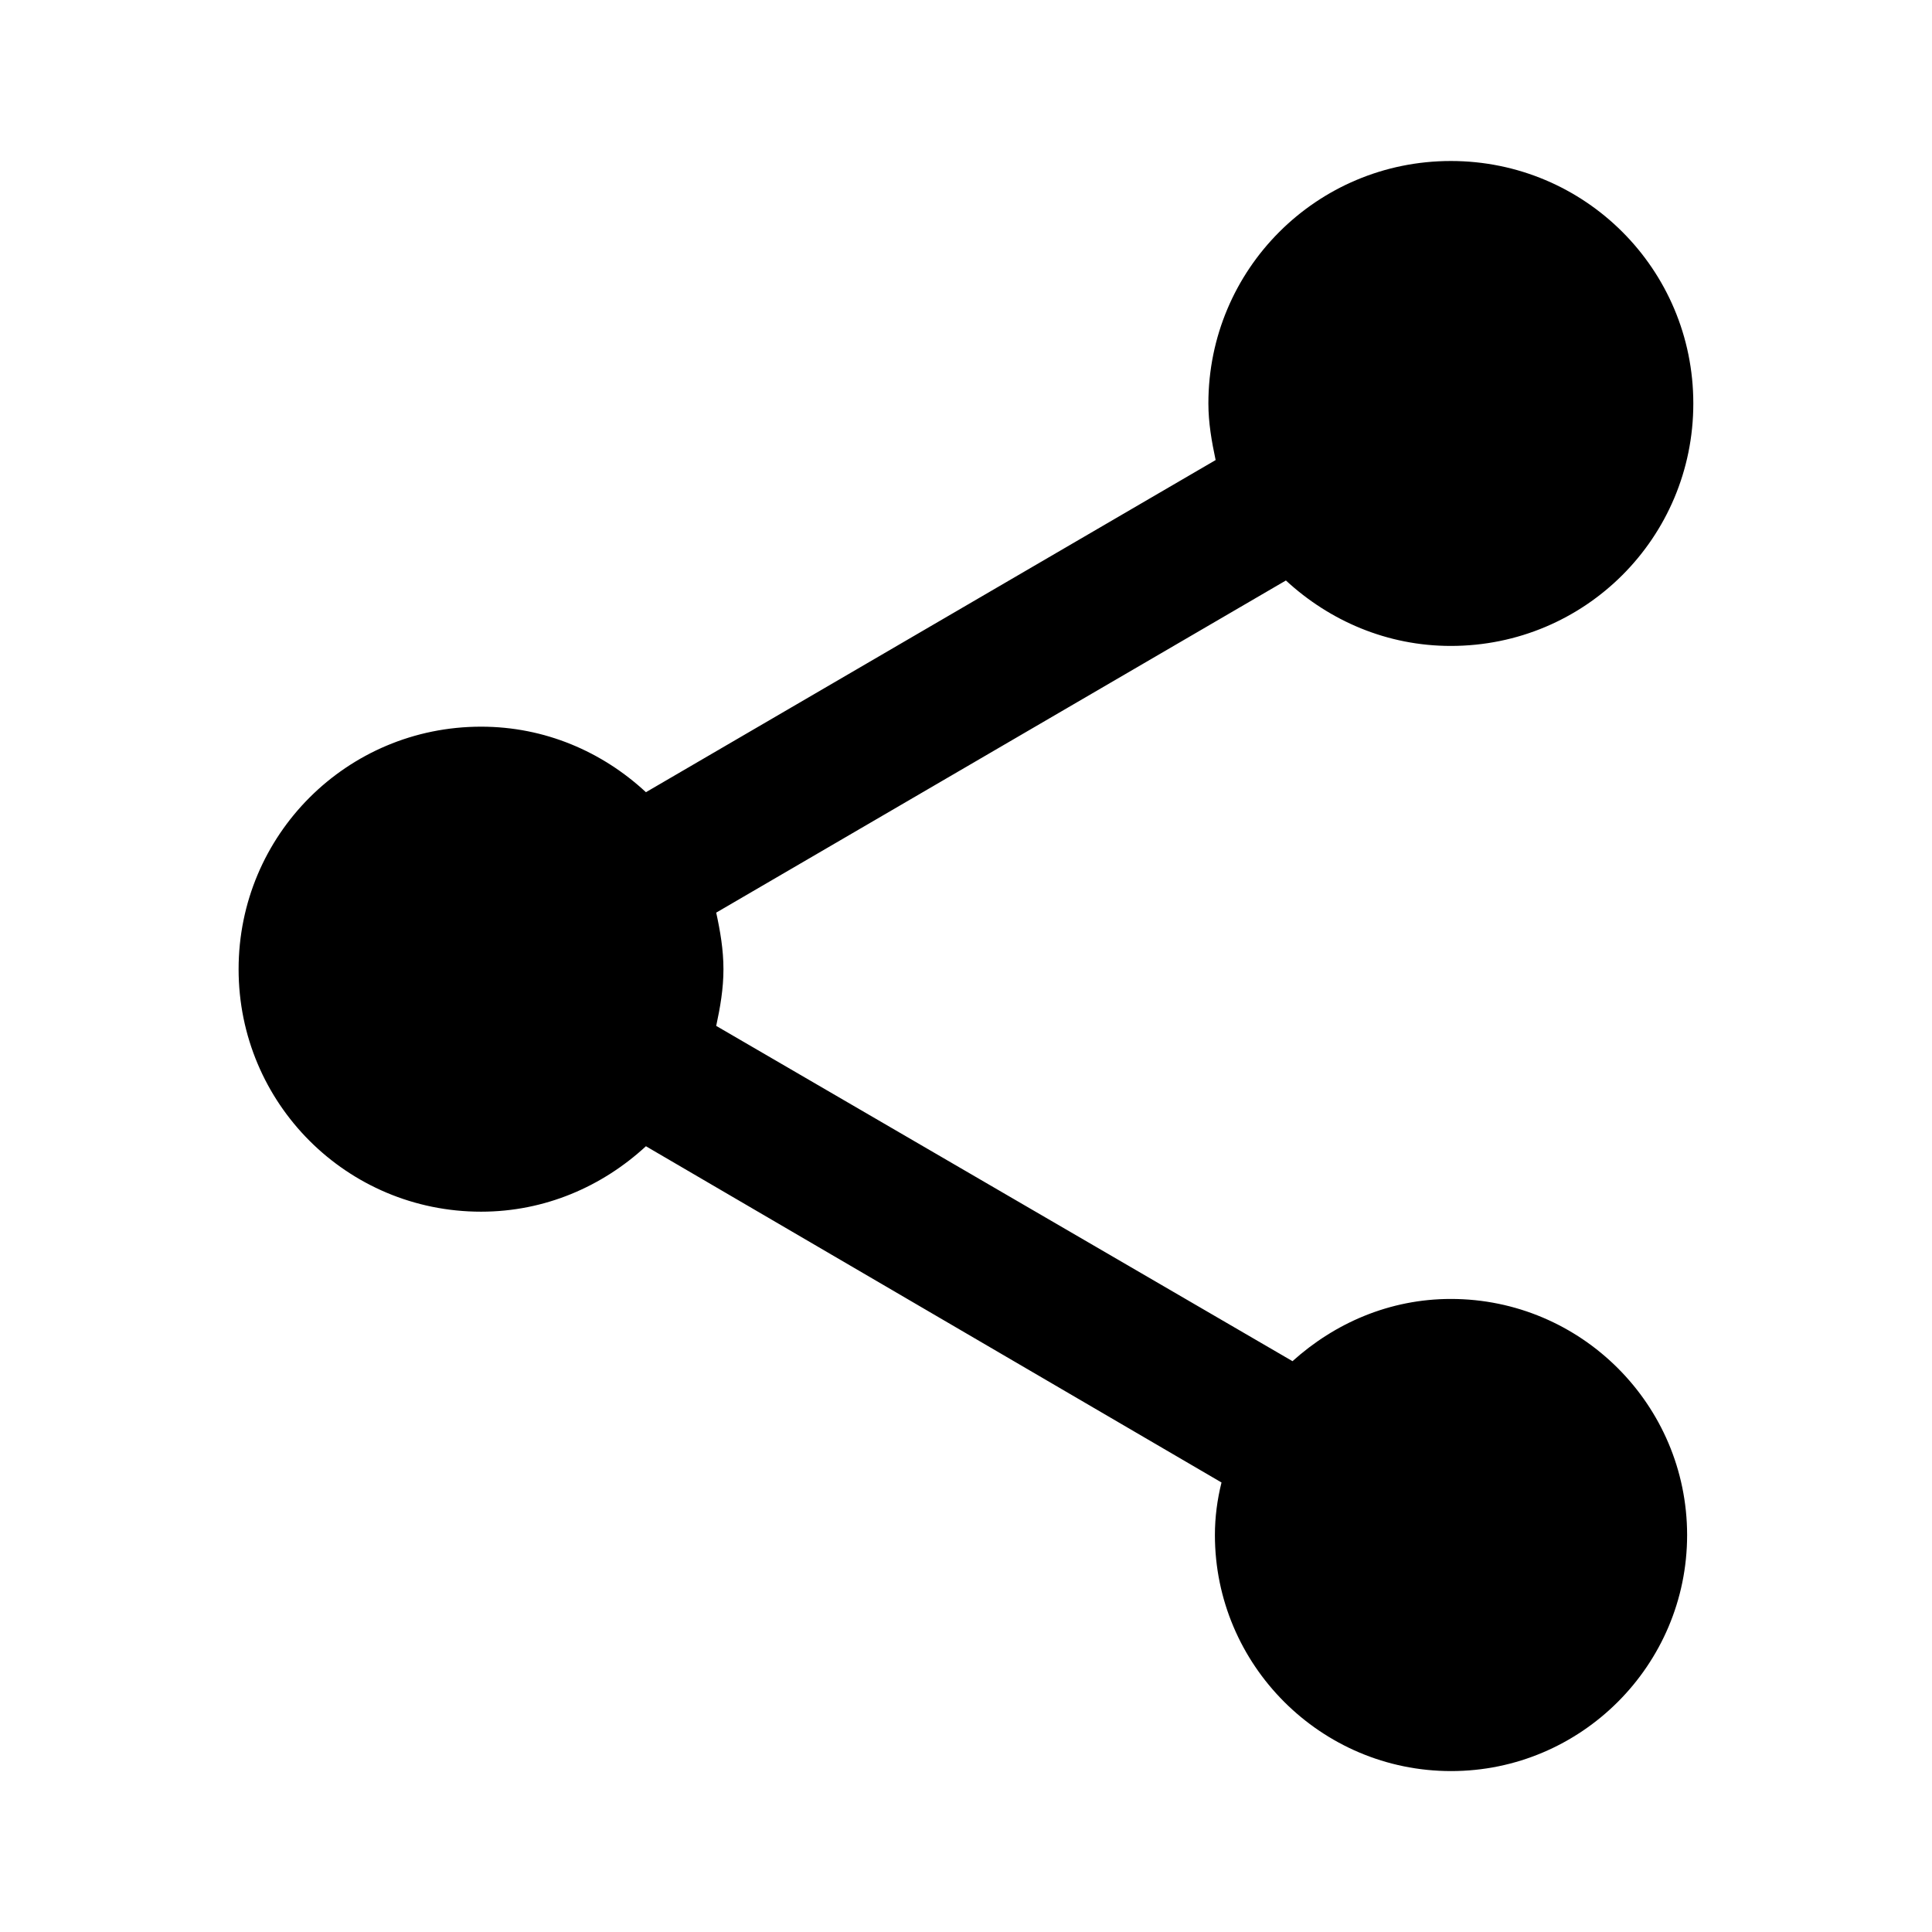
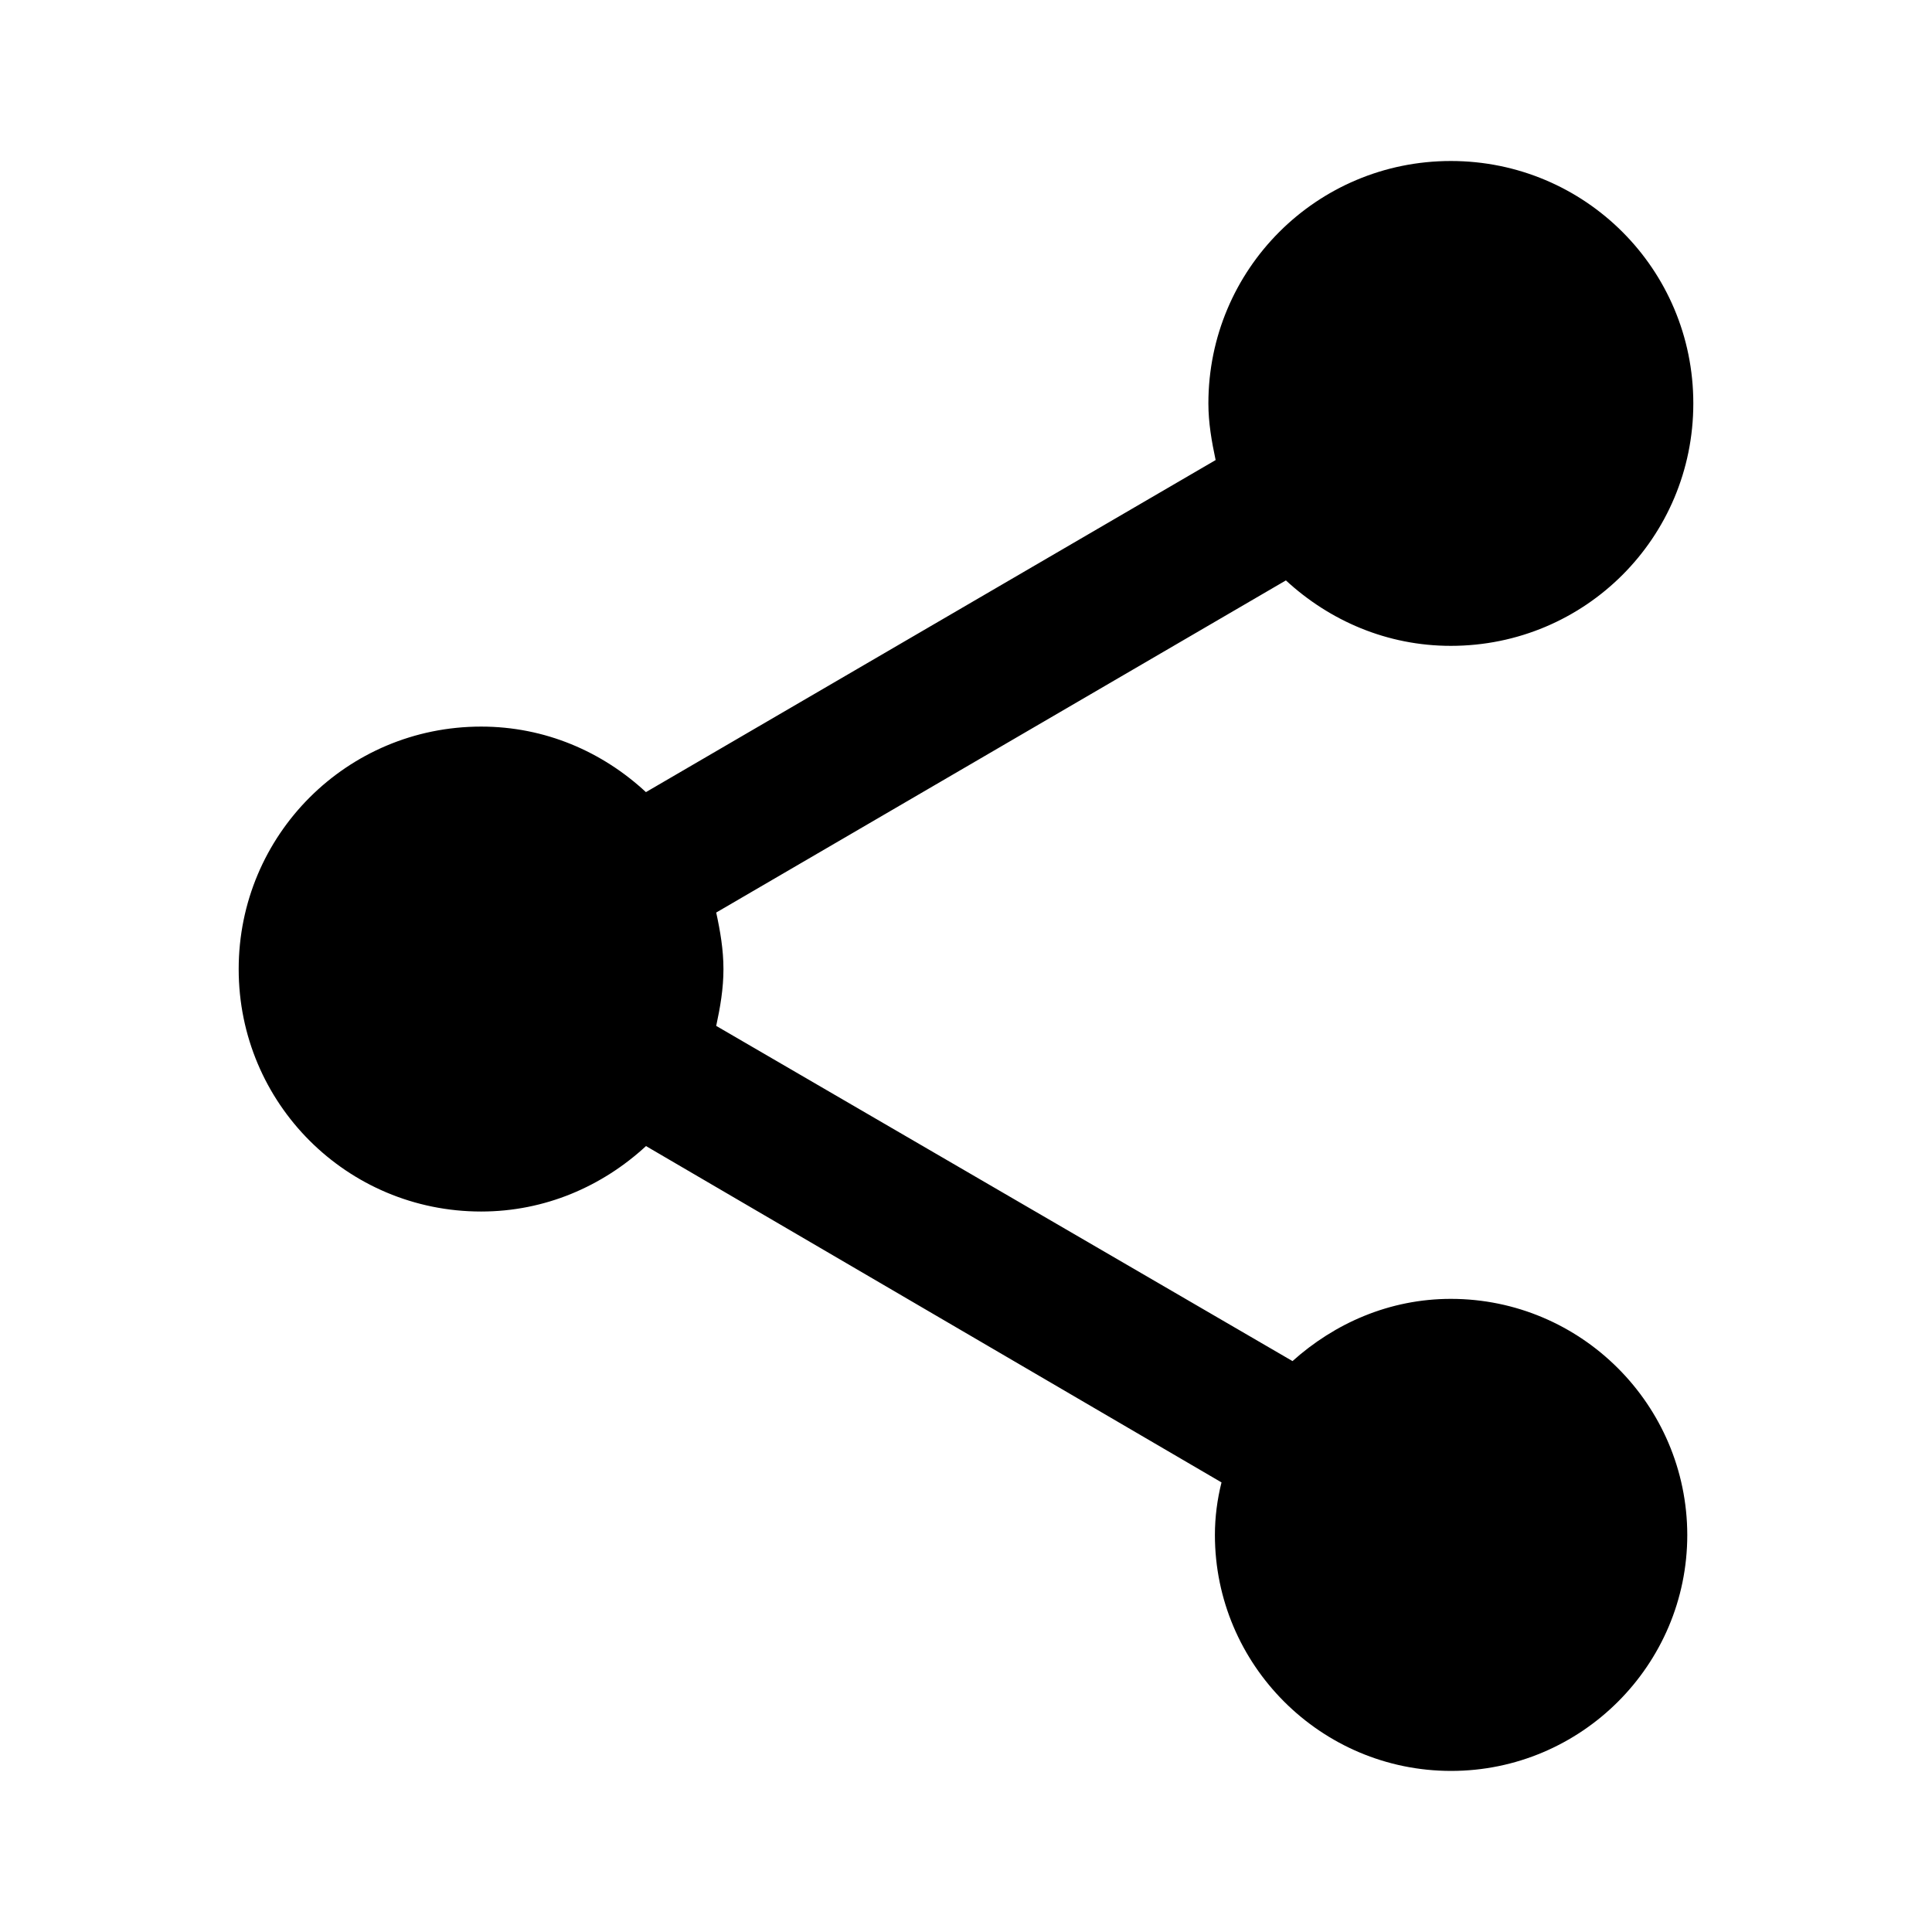
<svg xmlns="http://www.w3.org/2000/svg" version="1.1" id="master" x="0px" y="0px" width="24px" height="24px" viewBox="0 0 24 24" enable-background="new 0 0 24 24" xml:space="preserve">
-   <path d="M18.023,16.136c-0.762,0-1.443,0.301-1.967,0.773l-7.159-4.165c0.05-0.232,0.09-0.463,0.09-0.704  c0-0.242-0.04-0.473-0.09-0.703l7.077-4.126c0.543,0.501,1.256,0.813,2.049,0.813c1.668,0,3.012-1.345,3.012-3.012  S19.689,2,18.023,2s-3.012,1.345-3.012,3.012c0,0.241,0.041,0.472,0.09,0.703L8.024,9.841C7.482,9.338,6.769,9.027,5.976,9.027  c-1.667,0-3.012,1.345-3.012,3.013c0,1.667,1.345,3.012,3.012,3.012c0.793,0,1.506-0.313,2.048-0.813l7.15,4.177  c-0.053,0.212-0.082,0.432-0.082,0.652c0,1.616,1.316,2.933,2.934,2.933c1.615,0,2.932-1.315,2.932-2.933  C20.957,17.451,19.641,16.136,18.023,16.136z" />
+   <path d="M18.023,16.135c-0.762,0-1.443,0.303-1.967,0.773l-7.159-4.164c0.05-0.232,0.09-0.463,0.09-0.705  c0-0.242-0.04-0.473-0.09-0.703l7.077-4.126c0.543,0.501,1.256,0.813,2.049,0.813c1.668,0,3.012-1.345,3.012-3.012  C21.035,3.344,19.689,2,18.023,2s-3.012,1.345-3.012,3.012c0,0.241,0.041,0.472,0.09,0.703L8.024,9.84  C7.482,9.337,6.77,9.026,5.977,9.026c-1.667,0-3.012,1.345-3.012,3.013c0,1.667,1.345,3.011,3.012,3.011  c0.793,0,1.506-0.313,2.048-0.813l7.149,4.178c-0.053,0.211-0.082,0.432-0.082,0.652c0,1.615,1.316,2.932,2.934,2.932  c1.615,0,2.934-1.314,2.934-2.932C20.957,17.451,19.641,16.135,18.023,16.135z" />
</svg>
